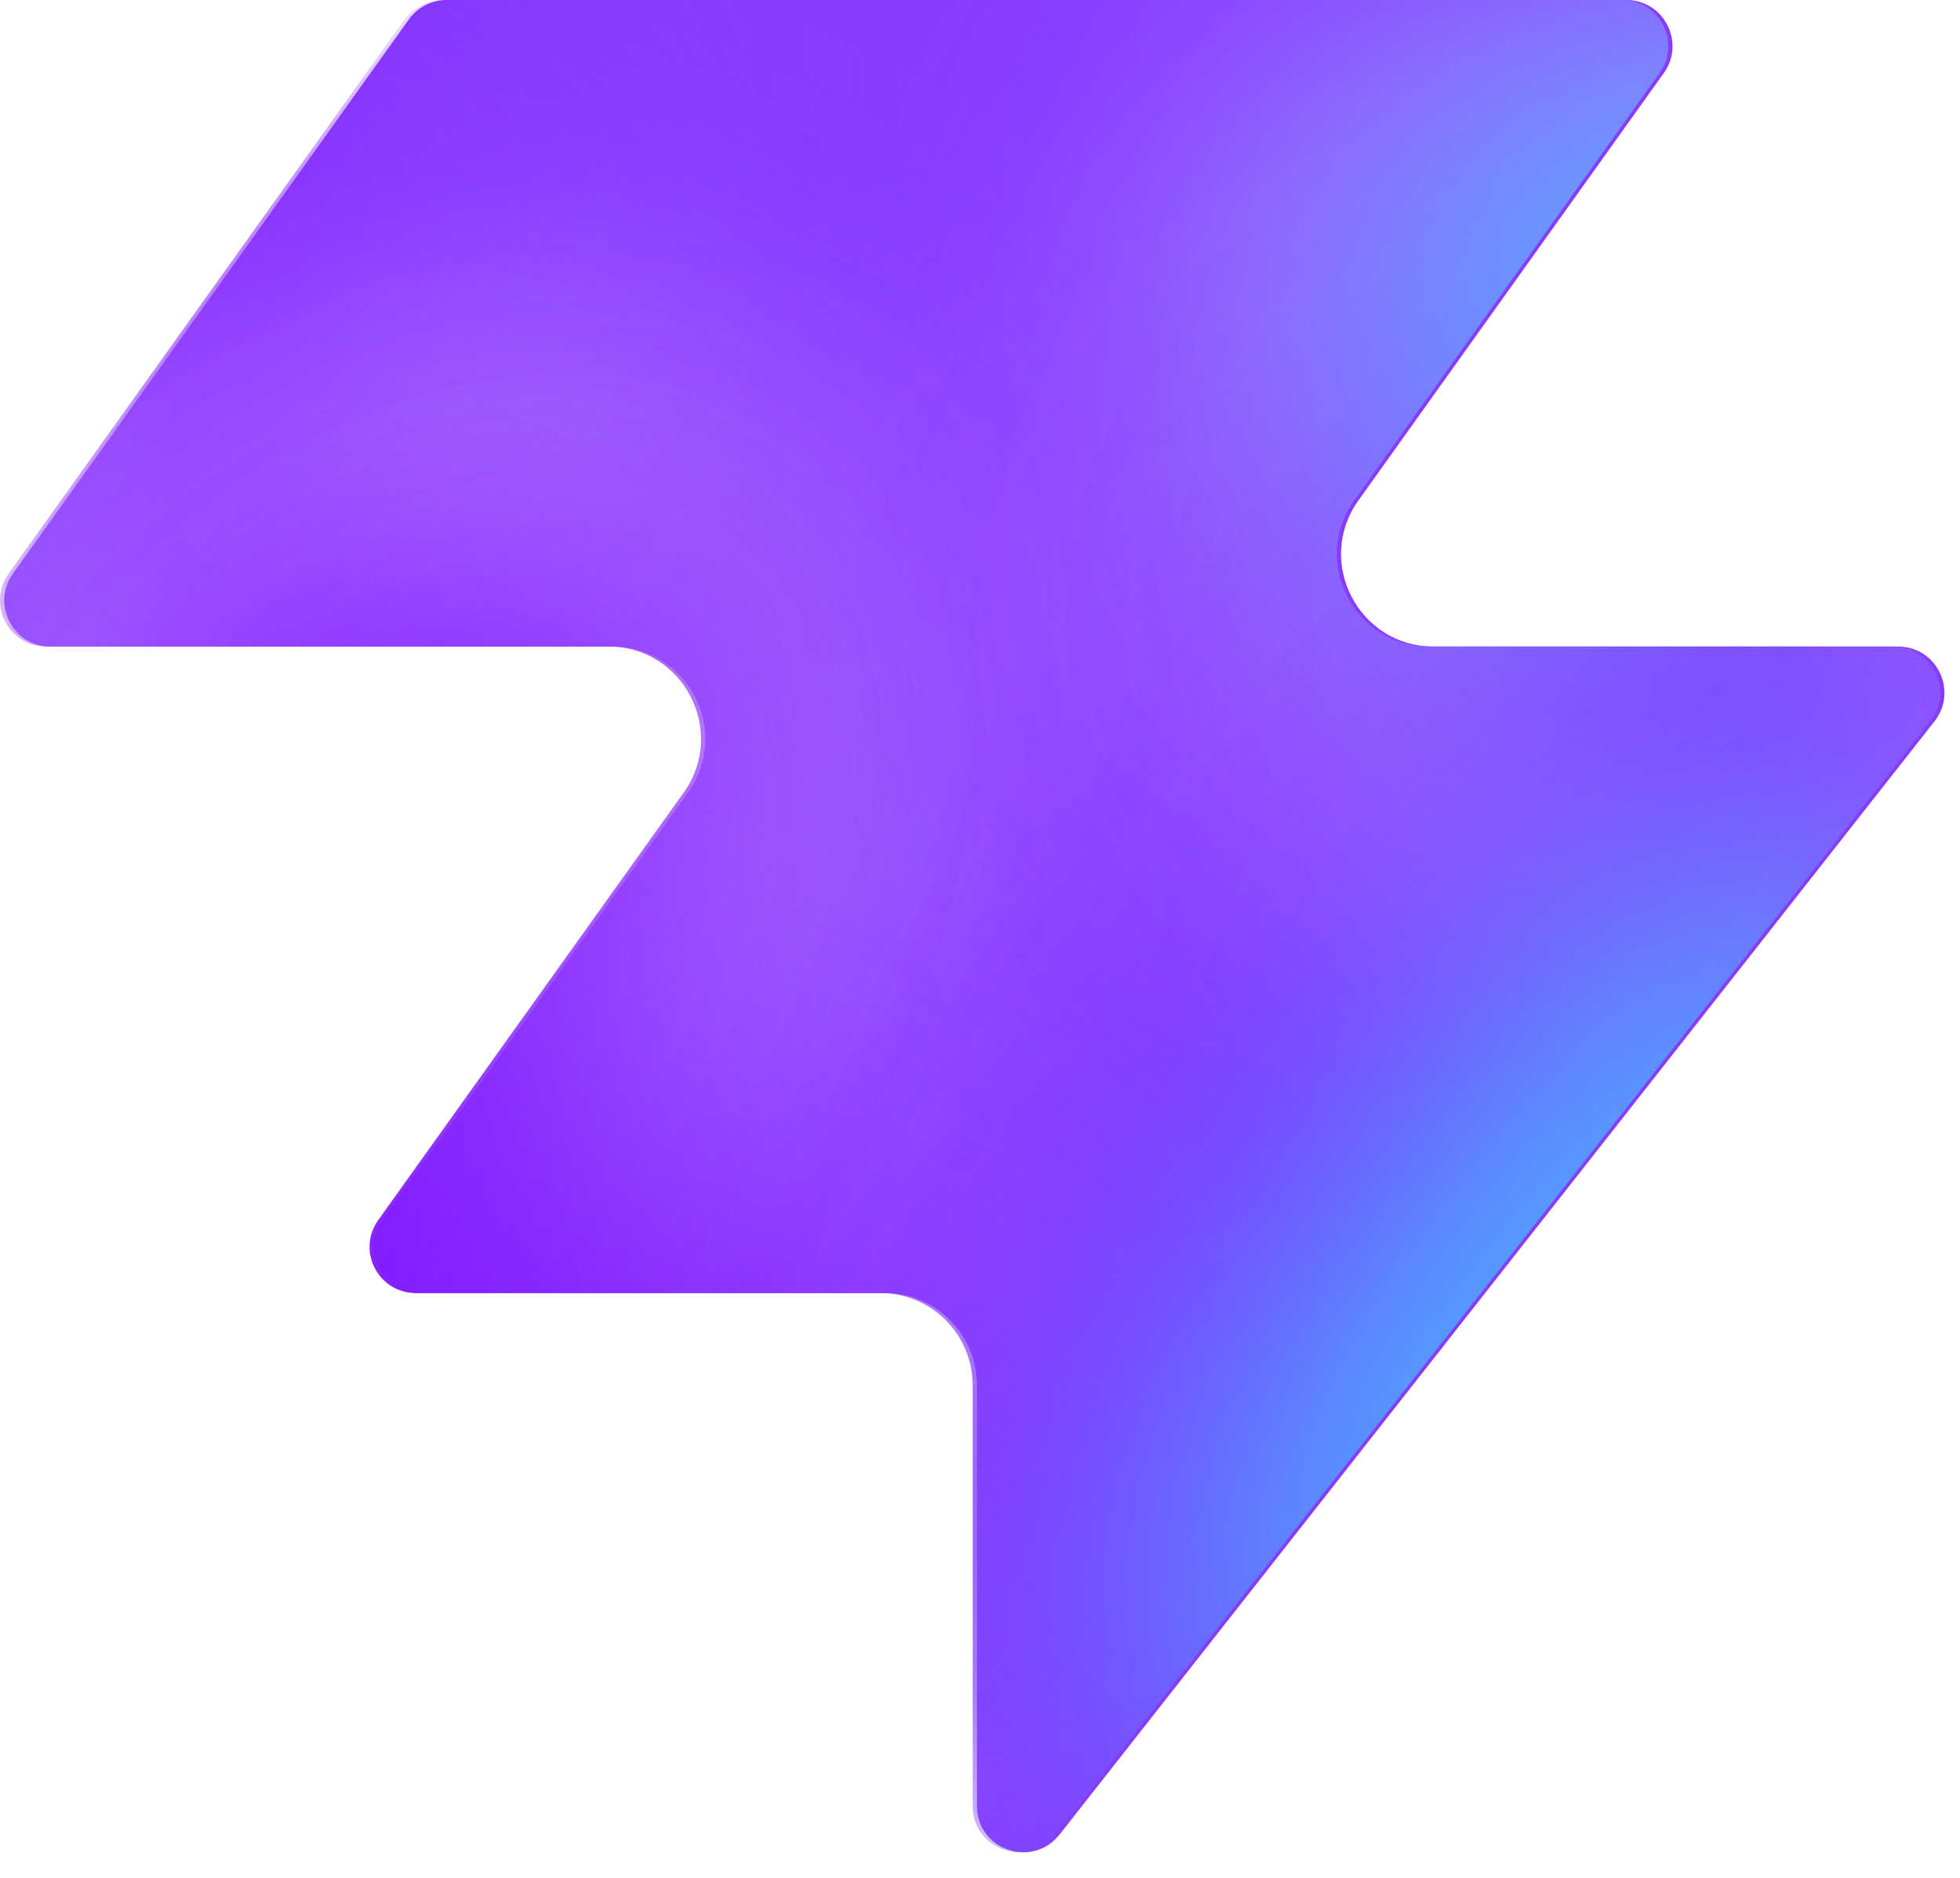
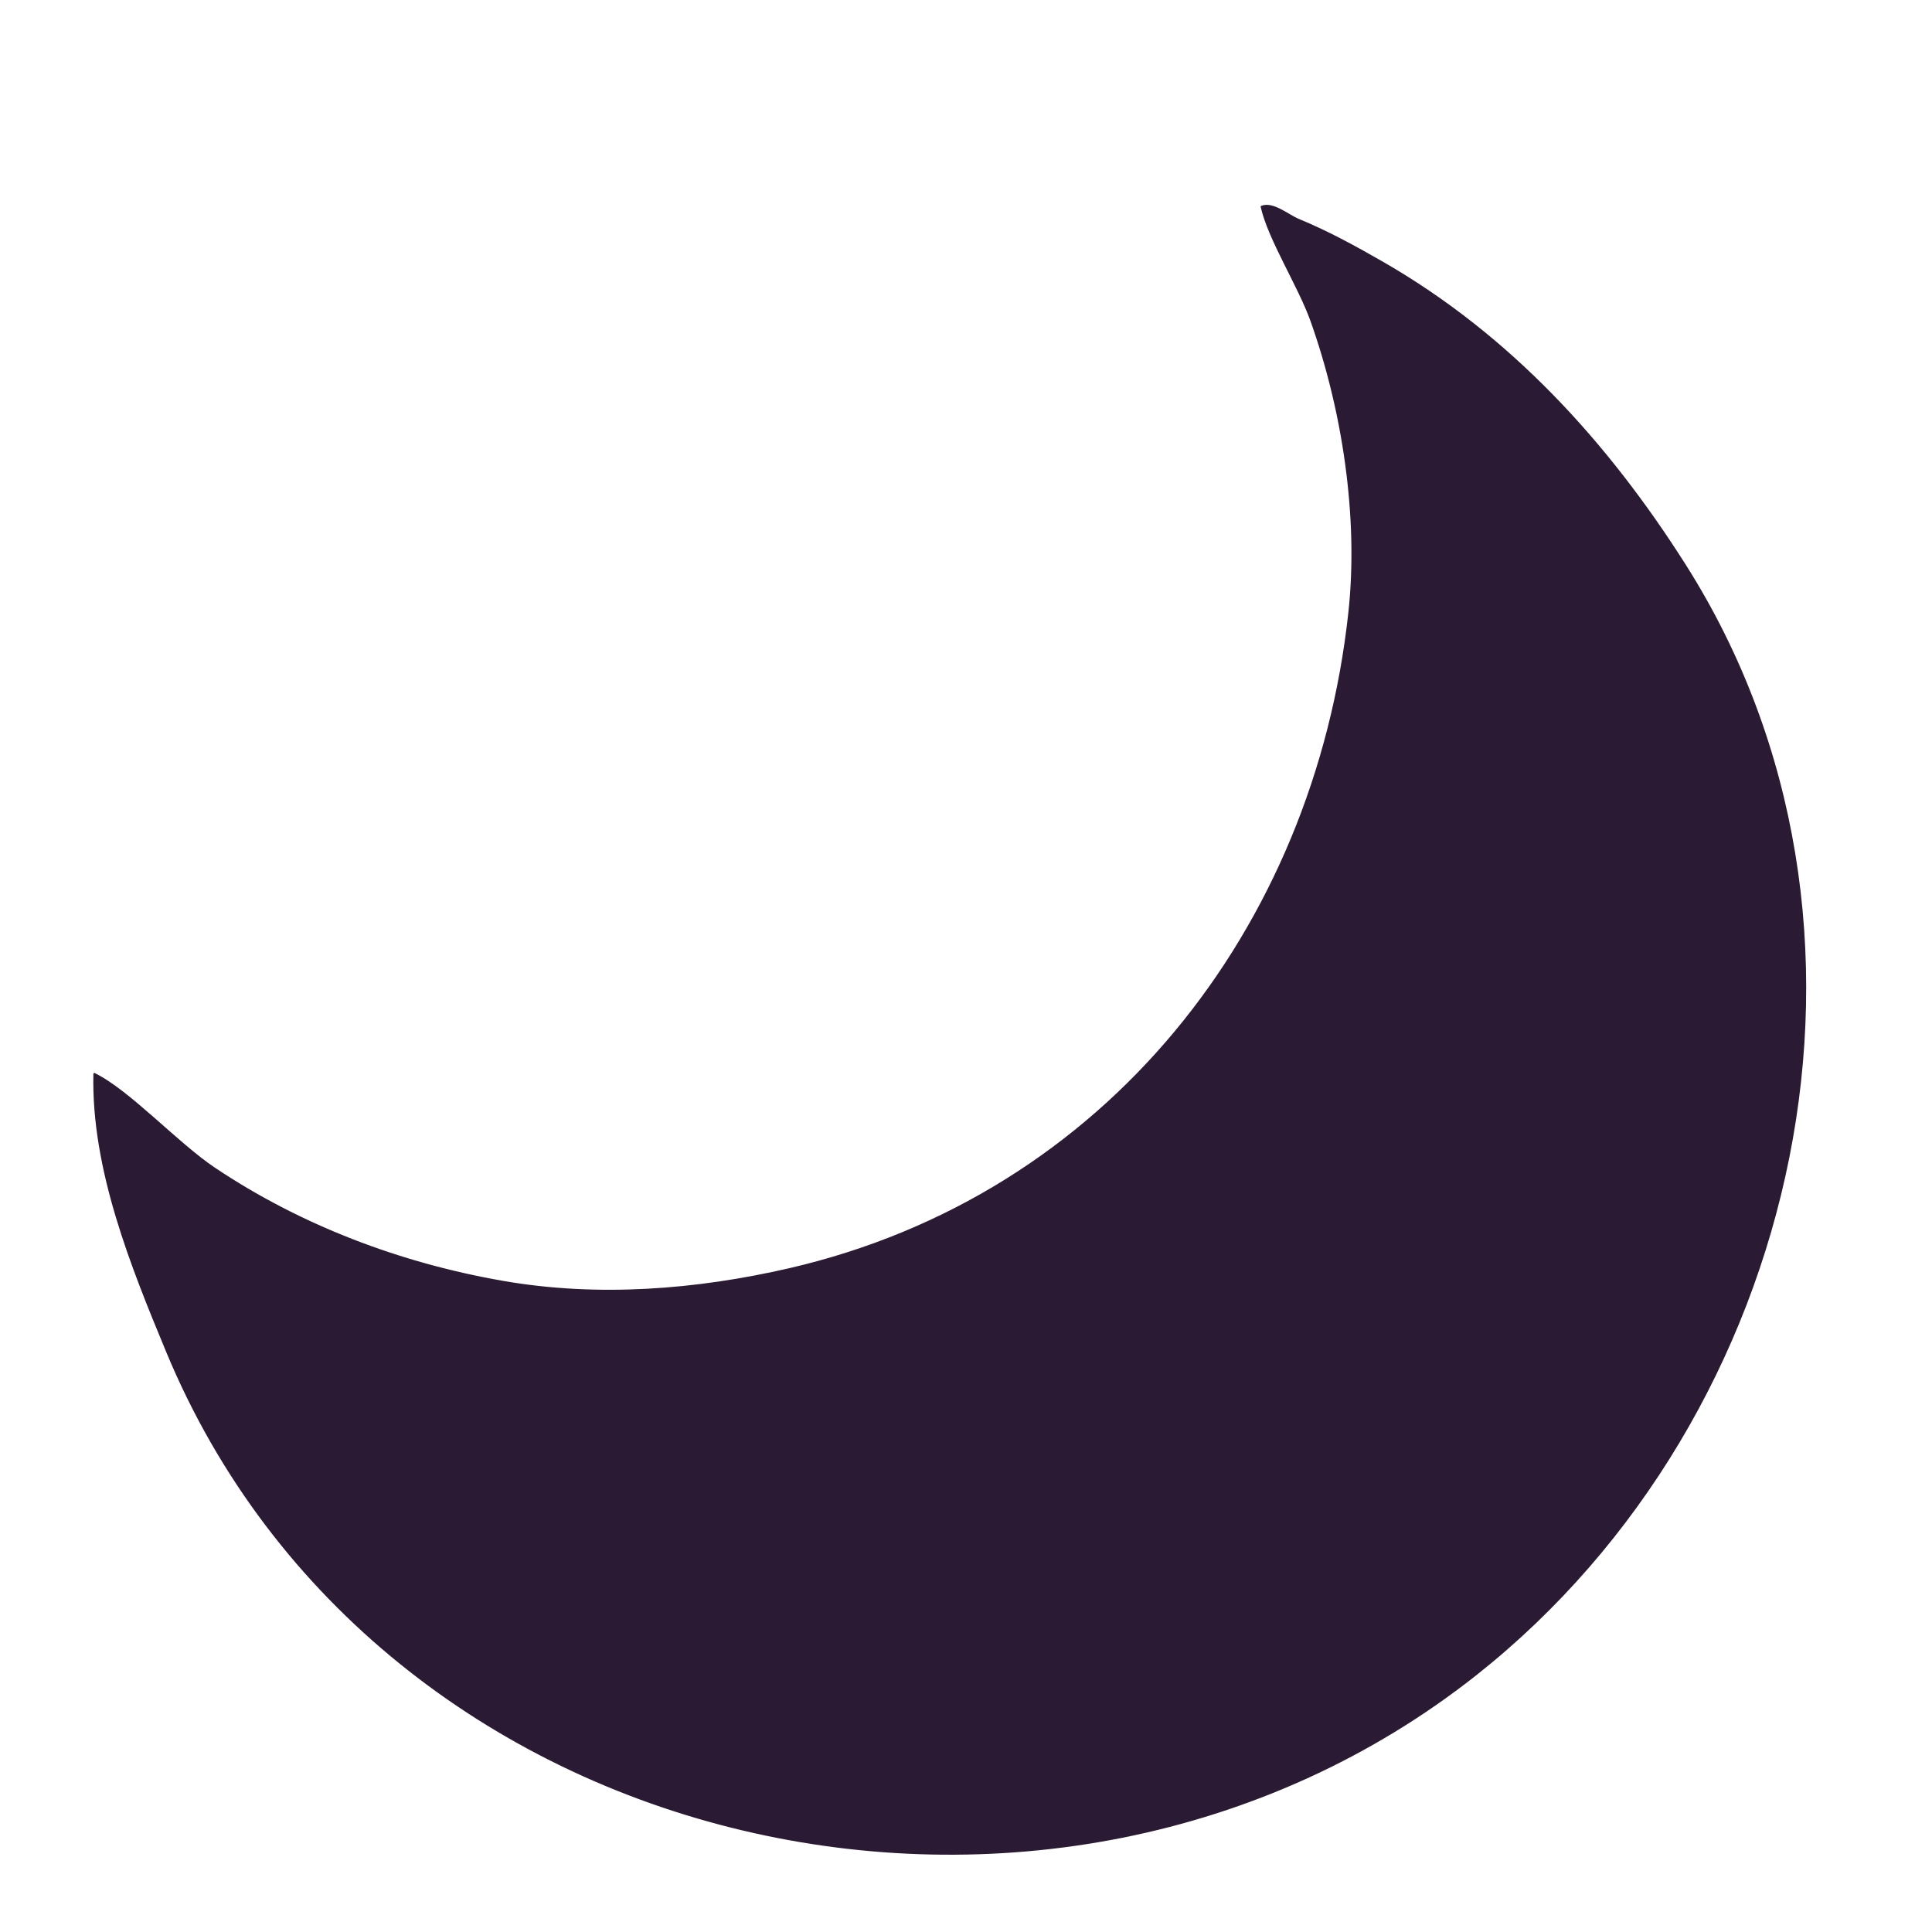
- <svg xmlns="http://www.w3.org/2000/svg" width="48" height="46" fill="none" viewBox="0 0 48 46">
-   <path fill="#863bff" d="M25.946 44.938c-.664.845-2.021.375-2.021-.698V33.937a2.26 2.26 0 0 0-2.262-2.262H10.287c-.92 0-1.456-1.04-.92-1.788l7.48-10.471c1.07-1.497 0-3.578-1.842-3.578H1.237c-.92 0-1.456-1.04-.92-1.788L10.013.474c.214-.297.556-.474.92-.474h28.894c.92 0 1.456 1.04.92 1.788l-7.48 10.471c-1.07 1.498 0 3.579 1.842 3.579h11.377c.943 0 1.473 1.088.89 1.83L25.947 44.94z" style="fill:#863bff;fill:color(display-p3 .525 .23 1);fill-opacity:1" />
-   <mask id="a" width="48" height="46" x="0" y="0" maskUnits="userSpaceOnUse" style="mask-type:alpha">
-     <path fill="#000" d="M25.842 44.938c-.664.844-2.021.375-2.021-.698V33.937a2.26 2.26 0 0 0-2.262-2.262H10.183c-.92 0-1.456-1.04-.92-1.788l7.48-10.471c1.07-1.498 0-3.579-1.842-3.579H1.133c-.92 0-1.456-1.04-.92-1.787L9.91.473c.214-.297.556-.474.92-.474h28.894c.92 0 1.456 1.04.92 1.788l-7.48 10.471c-1.07 1.498 0 3.578 1.842 3.578h11.377c.943 0 1.473 1.088.89 1.832L25.843 44.94z" style="fill:#000;fill-opacity:1" />
-   </mask>
-   <g mask="url(#a)">
-     <g filter="url(#b)">
-       <ellipse cx="5.508" cy="14.704" fill="#ede6ff" rx="5.508" ry="14.704" style="fill:#ede6ff;fill:color(display-p3 .927 .903 1);fill-opacity:1" transform="matrix(.00324 1 1 -.00324 -4.47 31.516)" />
-     </g>
-     <g filter="url(#c)">
-       <ellipse cx="10.399" cy="29.851" fill="#ede6ff" rx="10.399" ry="29.851" style="fill:#ede6ff;fill:color(display-p3 .927 .903 1);fill-opacity:1" transform="matrix(.00324 1 1 -.00324 -39.328 7.883)" />
-     </g>
-     <g filter="url(#d)">
-       <ellipse cx="5.508" cy="30.487" fill="#7e14ff" rx="5.508" ry="30.487" style="fill:#7e14ff;fill:color(display-p3 .492 .077 1);fill-opacity:1" transform="rotate(89.814 -25.913 -14.639)scale(1 -1)" />
-     </g>
-     <g filter="url(#e)">
-       <ellipse cx="5.508" cy="30.599" fill="#7e14ff" rx="5.508" ry="30.599" style="fill:#7e14ff;fill:color(display-p3 .492 .077 1);fill-opacity:1" transform="rotate(89.814 -32.644 -3.334)scale(1 -1)" />
-     </g>
-     <g filter="url(#f)">
-       <ellipse cx="5.508" cy="30.599" fill="#7e14ff" rx="5.508" ry="30.599" style="fill:#7e14ff;fill:color(display-p3 .492 .077 1);fill-opacity:1" transform="matrix(.00324 1 1 -.00324 -34.34 30.47)" />
-     </g>
-     <g filter="url(#g)">
-       <ellipse cx="14.072" cy="22.078" fill="#ede6ff" rx="14.072" ry="22.078" style="fill:#ede6ff;fill:color(display-p3 .927 .903 1);fill-opacity:1" transform="rotate(93.35 24.506 48.493)scale(-1 1)" />
-     </g>
-     <g filter="url(#h)">
-       <ellipse cx="3.47" cy="21.501" fill="#7e14ff" rx="3.47" ry="21.501" style="fill:#7e14ff;fill:color(display-p3 .492 .077 1);fill-opacity:1" transform="rotate(89.009 28.708 47.59)scale(-1 1)" />
-     </g>
-     <g filter="url(#i)">
-       <ellipse cx="3.47" cy="21.501" fill="#7e14ff" rx="3.47" ry="21.501" style="fill:#7e14ff;fill:color(display-p3 .492 .077 1);fill-opacity:1" transform="rotate(89.009 28.708 47.59)scale(-1 1)" />
-     </g>
-     <g filter="url(#j)">
-       <ellipse cx=".387" cy="8.972" fill="#7e14ff" rx="4.407" ry="29.108" style="fill:#7e14ff;fill:color(display-p3 .492 .077 1);fill-opacity:1" transform="rotate(39.51 .387 8.972)" />
-     </g>
-     <g filter="url(#k)">
-       <ellipse cx="47.523" cy="-6.092" fill="#7e14ff" rx="4.407" ry="29.108" style="fill:#7e14ff;fill:color(display-p3 .492 .077 1);fill-opacity:1" transform="rotate(37.892 47.523 -6.092)" />
-     </g>
-     <g filter="url(#l)">
-       <ellipse cx="41.412" cy="6.333" fill="#47bfff" rx="5.971" ry="9.665" style="fill:#47bfff;fill:color(display-p3 .28 .748 1);fill-opacity:1" transform="rotate(37.892 41.412 6.333)" />
-     </g>
-     <g filter="url(#m)">
-       <ellipse cx="-1.879" cy="38.332" fill="#7e14ff" rx="4.407" ry="29.108" style="fill:#7e14ff;fill:color(display-p3 .492 .077 1);fill-opacity:1" transform="rotate(37.892 -1.88 38.332)" />
-     </g>
-     <g filter="url(#n)">
-       <ellipse cx="-1.879" cy="38.332" fill="#7e14ff" rx="4.407" ry="29.108" style="fill:#7e14ff;fill:color(display-p3 .492 .077 1);fill-opacity:1" transform="rotate(37.892 -1.88 38.332)" />
-     </g>
-     <g filter="url(#o)">
-       <ellipse cx="35.651" cy="29.907" fill="#7e14ff" rx="4.407" ry="29.108" style="fill:#7e14ff;fill:color(display-p3 .492 .077 1);fill-opacity:1" transform="rotate(37.892 35.651 29.907)" />
-     </g>
-     <g filter="url(#p)">
-       <ellipse cx="38.418" cy="32.4" fill="#47bfff" rx="5.971" ry="15.297" style="fill:#47bfff;fill:color(display-p3 .28 .748 1);fill-opacity:1" transform="rotate(37.892 38.418 32.4)" />
-     </g>
-   </g>
-   <defs>
-     <filter id="b" width="60.045" height="41.654" x="-19.77" y="16.149" color-interpolation-filters="sRGB" filterUnits="userSpaceOnUse">
-       <feFlood flood-opacity="0" result="BackgroundImageFix" />
-       <feBlend in="SourceGraphic" in2="BackgroundImageFix" result="shape" />
-       <feGaussianBlur result="effect1_foregroundBlur_2002_17158" stdDeviation="7.659" />
-     </filter>
-     <filter id="c" width="90.34" height="51.437" x="-54.613" y="-7.533" color-interpolation-filters="sRGB" filterUnits="userSpaceOnUse">
-       <feFlood flood-opacity="0" result="BackgroundImageFix" />
-       <feBlend in="SourceGraphic" in2="BackgroundImageFix" result="shape" />
-       <feGaussianBlur result="effect1_foregroundBlur_2002_17158" stdDeviation="7.659" />
-     </filter>
-     <filter id="d" width="79.355" height="29.4" x="-49.64" y="2.03" color-interpolation-filters="sRGB" filterUnits="userSpaceOnUse">
-       <feFlood flood-opacity="0" result="BackgroundImageFix" />
-       <feBlend in="SourceGraphic" in2="BackgroundImageFix" result="shape" />
-       <feGaussianBlur result="effect1_foregroundBlur_2002_17158" stdDeviation="4.596" />
-     </filter>
-     <filter id="e" width="79.579" height="29.4" x="-45.045" y="20.029" color-interpolation-filters="sRGB" filterUnits="userSpaceOnUse">
-       <feFlood flood-opacity="0" result="BackgroundImageFix" />
-       <feBlend in="SourceGraphic" in2="BackgroundImageFix" result="shape" />
-       <feGaussianBlur result="effect1_foregroundBlur_2002_17158" stdDeviation="4.596" />
-     </filter>
-     <filter id="f" width="79.579" height="29.4" x="-43.513" y="21.178" color-interpolation-filters="sRGB" filterUnits="userSpaceOnUse">
-       <feFlood flood-opacity="0" result="BackgroundImageFix" />
-       <feBlend in="SourceGraphic" in2="BackgroundImageFix" result="shape" />
-       <feGaussianBlur result="effect1_foregroundBlur_2002_17158" stdDeviation="4.596" />
-     </filter>
-     <filter id="g" width="74.749" height="58.852" x="15.756" y="-17.901" color-interpolation-filters="sRGB" filterUnits="userSpaceOnUse">
-       <feFlood flood-opacity="0" result="BackgroundImageFix" />
-       <feBlend in="SourceGraphic" in2="BackgroundImageFix" result="shape" />
-       <feGaussianBlur result="effect1_foregroundBlur_2002_17158" stdDeviation="7.659" />
-     </filter>
-     <filter id="h" width="61.377" height="25.362" x="23.548" y="2.284" color-interpolation-filters="sRGB" filterUnits="userSpaceOnUse">
-       <feFlood flood-opacity="0" result="BackgroundImageFix" />
-       <feBlend in="SourceGraphic" in2="BackgroundImageFix" result="shape" />
-       <feGaussianBlur result="effect1_foregroundBlur_2002_17158" stdDeviation="4.596" />
-     </filter>
-     <filter id="i" width="61.377" height="25.362" x="23.548" y="2.284" color-interpolation-filters="sRGB" filterUnits="userSpaceOnUse">
-       <feFlood flood-opacity="0" result="BackgroundImageFix" />
-       <feBlend in="SourceGraphic" in2="BackgroundImageFix" result="shape" />
-       <feGaussianBlur result="effect1_foregroundBlur_2002_17158" stdDeviation="4.596" />
-     </filter>
-     <filter id="j" width="56.045" height="63.649" x="-27.636" y="-22.853" color-interpolation-filters="sRGB" filterUnits="userSpaceOnUse">
-       <feFlood flood-opacity="0" result="BackgroundImageFix" />
-       <feBlend in="SourceGraphic" in2="BackgroundImageFix" result="shape" />
-       <feGaussianBlur result="effect1_foregroundBlur_2002_17158" stdDeviation="4.596" />
-     </filter>
-     <filter id="k" width="54.814" height="64.646" x="20.116" y="-38.415" color-interpolation-filters="sRGB" filterUnits="userSpaceOnUse">
-       <feFlood flood-opacity="0" result="BackgroundImageFix" />
-       <feBlend in="SourceGraphic" in2="BackgroundImageFix" result="shape" />
-       <feGaussianBlur result="effect1_foregroundBlur_2002_17158" stdDeviation="4.596" />
-     </filter>
-     <filter id="l" width="33.541" height="35.313" x="24.641" y="-11.323" color-interpolation-filters="sRGB" filterUnits="userSpaceOnUse">
-       <feFlood flood-opacity="0" result="BackgroundImageFix" />
-       <feBlend in="SourceGraphic" in2="BackgroundImageFix" result="shape" />
-       <feGaussianBlur result="effect1_foregroundBlur_2002_17158" stdDeviation="4.596" />
-     </filter>
-     <filter id="m" width="54.814" height="64.646" x="-29.286" y="6.009" color-interpolation-filters="sRGB" filterUnits="userSpaceOnUse">
-       <feFlood flood-opacity="0" result="BackgroundImageFix" />
-       <feBlend in="SourceGraphic" in2="BackgroundImageFix" result="shape" />
-       <feGaussianBlur result="effect1_foregroundBlur_2002_17158" stdDeviation="4.596" />
-     </filter>
-     <filter id="n" width="54.814" height="64.646" x="-29.286" y="6.009" color-interpolation-filters="sRGB" filterUnits="userSpaceOnUse">
-       <feFlood flood-opacity="0" result="BackgroundImageFix" />
-       <feBlend in="SourceGraphic" in2="BackgroundImageFix" result="shape" />
-       <feGaussianBlur result="effect1_foregroundBlur_2002_17158" stdDeviation="4.596" />
-     </filter>
-     <filter id="o" width="54.814" height="64.646" x="8.244" y="-2.416" color-interpolation-filters="sRGB" filterUnits="userSpaceOnUse">
-       <feFlood flood-opacity="0" result="BackgroundImageFix" />
-       <feBlend in="SourceGraphic" in2="BackgroundImageFix" result="shape" />
-       <feGaussianBlur result="effect1_foregroundBlur_2002_17158" stdDeviation="4.596" />
-     </filter>
-     <filter id="p" width="39.409" height="43.623" x="18.713" y="10.588" color-interpolation-filters="sRGB" filterUnits="userSpaceOnUse">
-       <feFlood flood-opacity="0" result="BackgroundImageFix" />
-       <feBlend in="SourceGraphic" in2="BackgroundImageFix" result="shape" />
-       <feGaussianBlur result="effect1_foregroundBlur_2002_17158" stdDeviation="4.596" />
-     </filter>
-   </defs>
+ <svg xmlns="http://www.w3.org/2000/svg" viewBox="0 0 256 256" width="256" height="256">
+   <path d="M12.5 142.3C17.06 144.51 23.48 151.52 28.37 154.8C39.8 162.47 53.02 167.47 66.61 169.84C79.22 172.04 92.28 171.01 104.63 168.16C146.54 158.46 174.23 123.16 178.79 81.17C180.16 68.54 177.98 54.3 173.75 42.46C172.11 37.88 168.12 31.66 167.17 27.39C168.67 26.79 170.65 28.54 172.05 29.12C175.98 30.74 179.62 32.74 183.29 34.85C200.11 44.55 212.97 58.66 223.27 74.9C253.46 122.52 238.82 187.59 195.64 221.8C139.41 266.35 50.05 246.4 22.12 179.05C17.44 167.77 12.21 154.89 12.5 142.3Z" fill="#2b1a33" fill-rule="evenodd" stroke="#2b1a33" stroke-width="0.25" stroke-linejoin="round" />
</svg>
